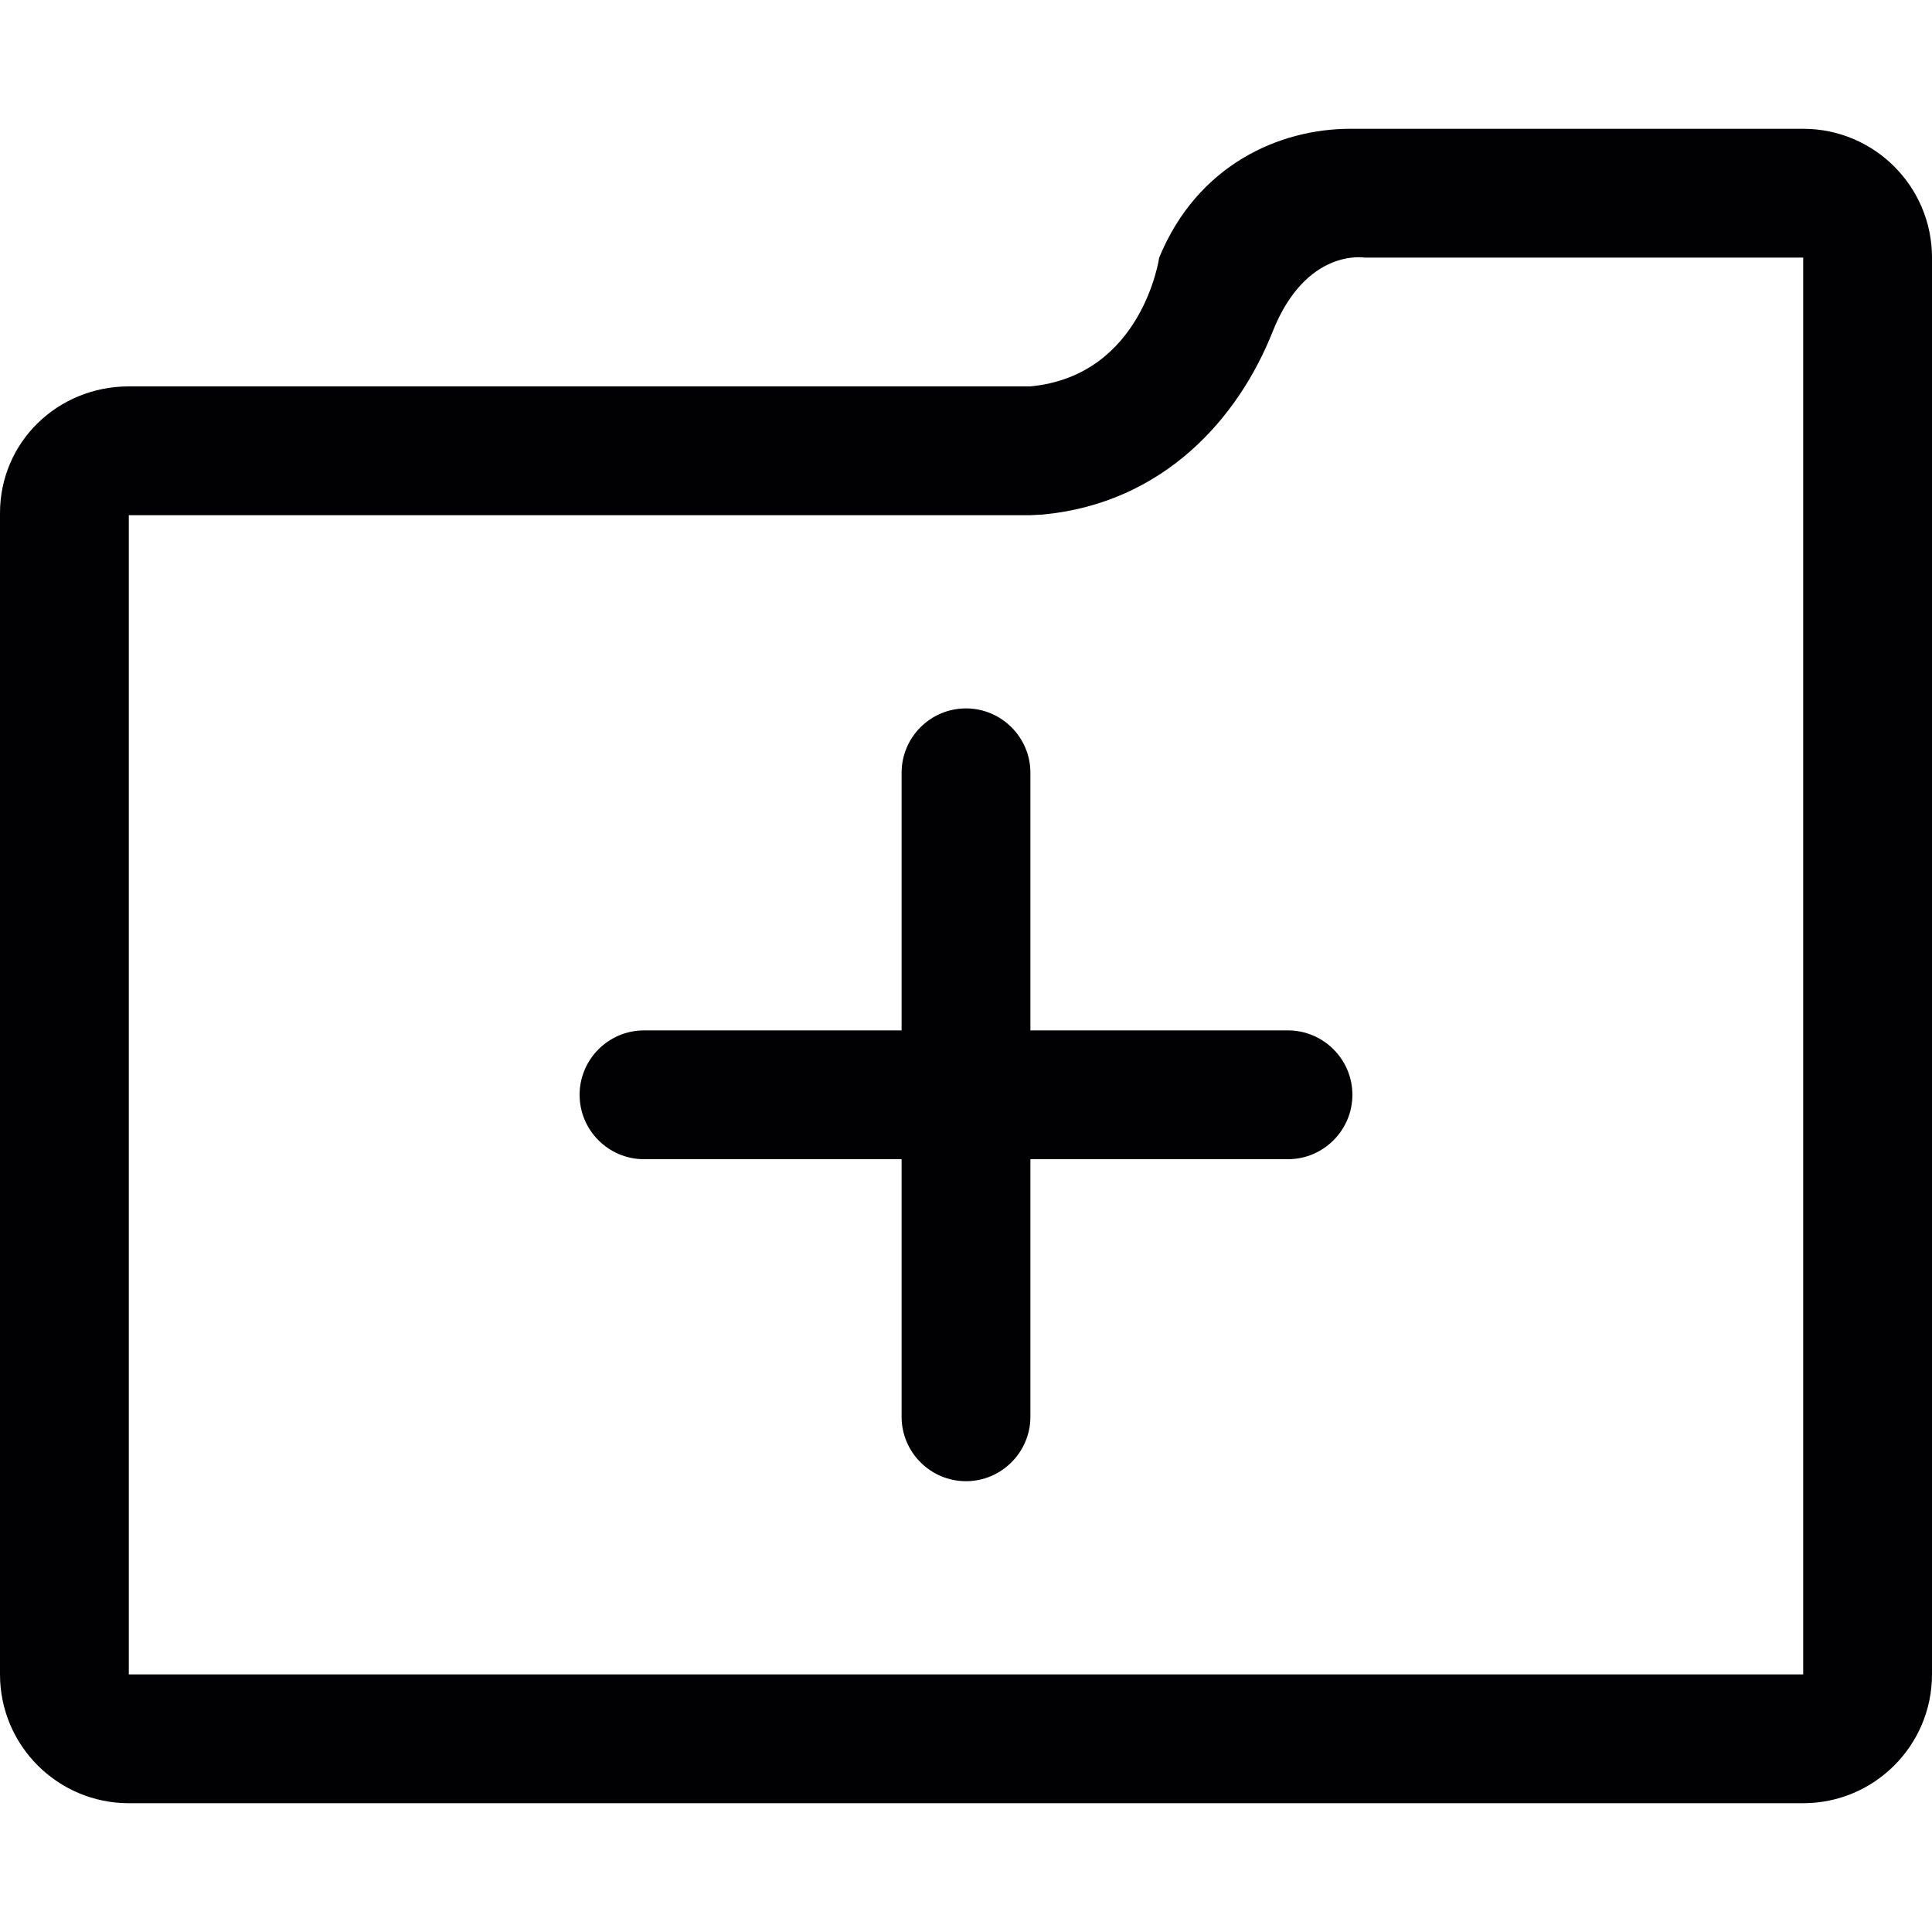
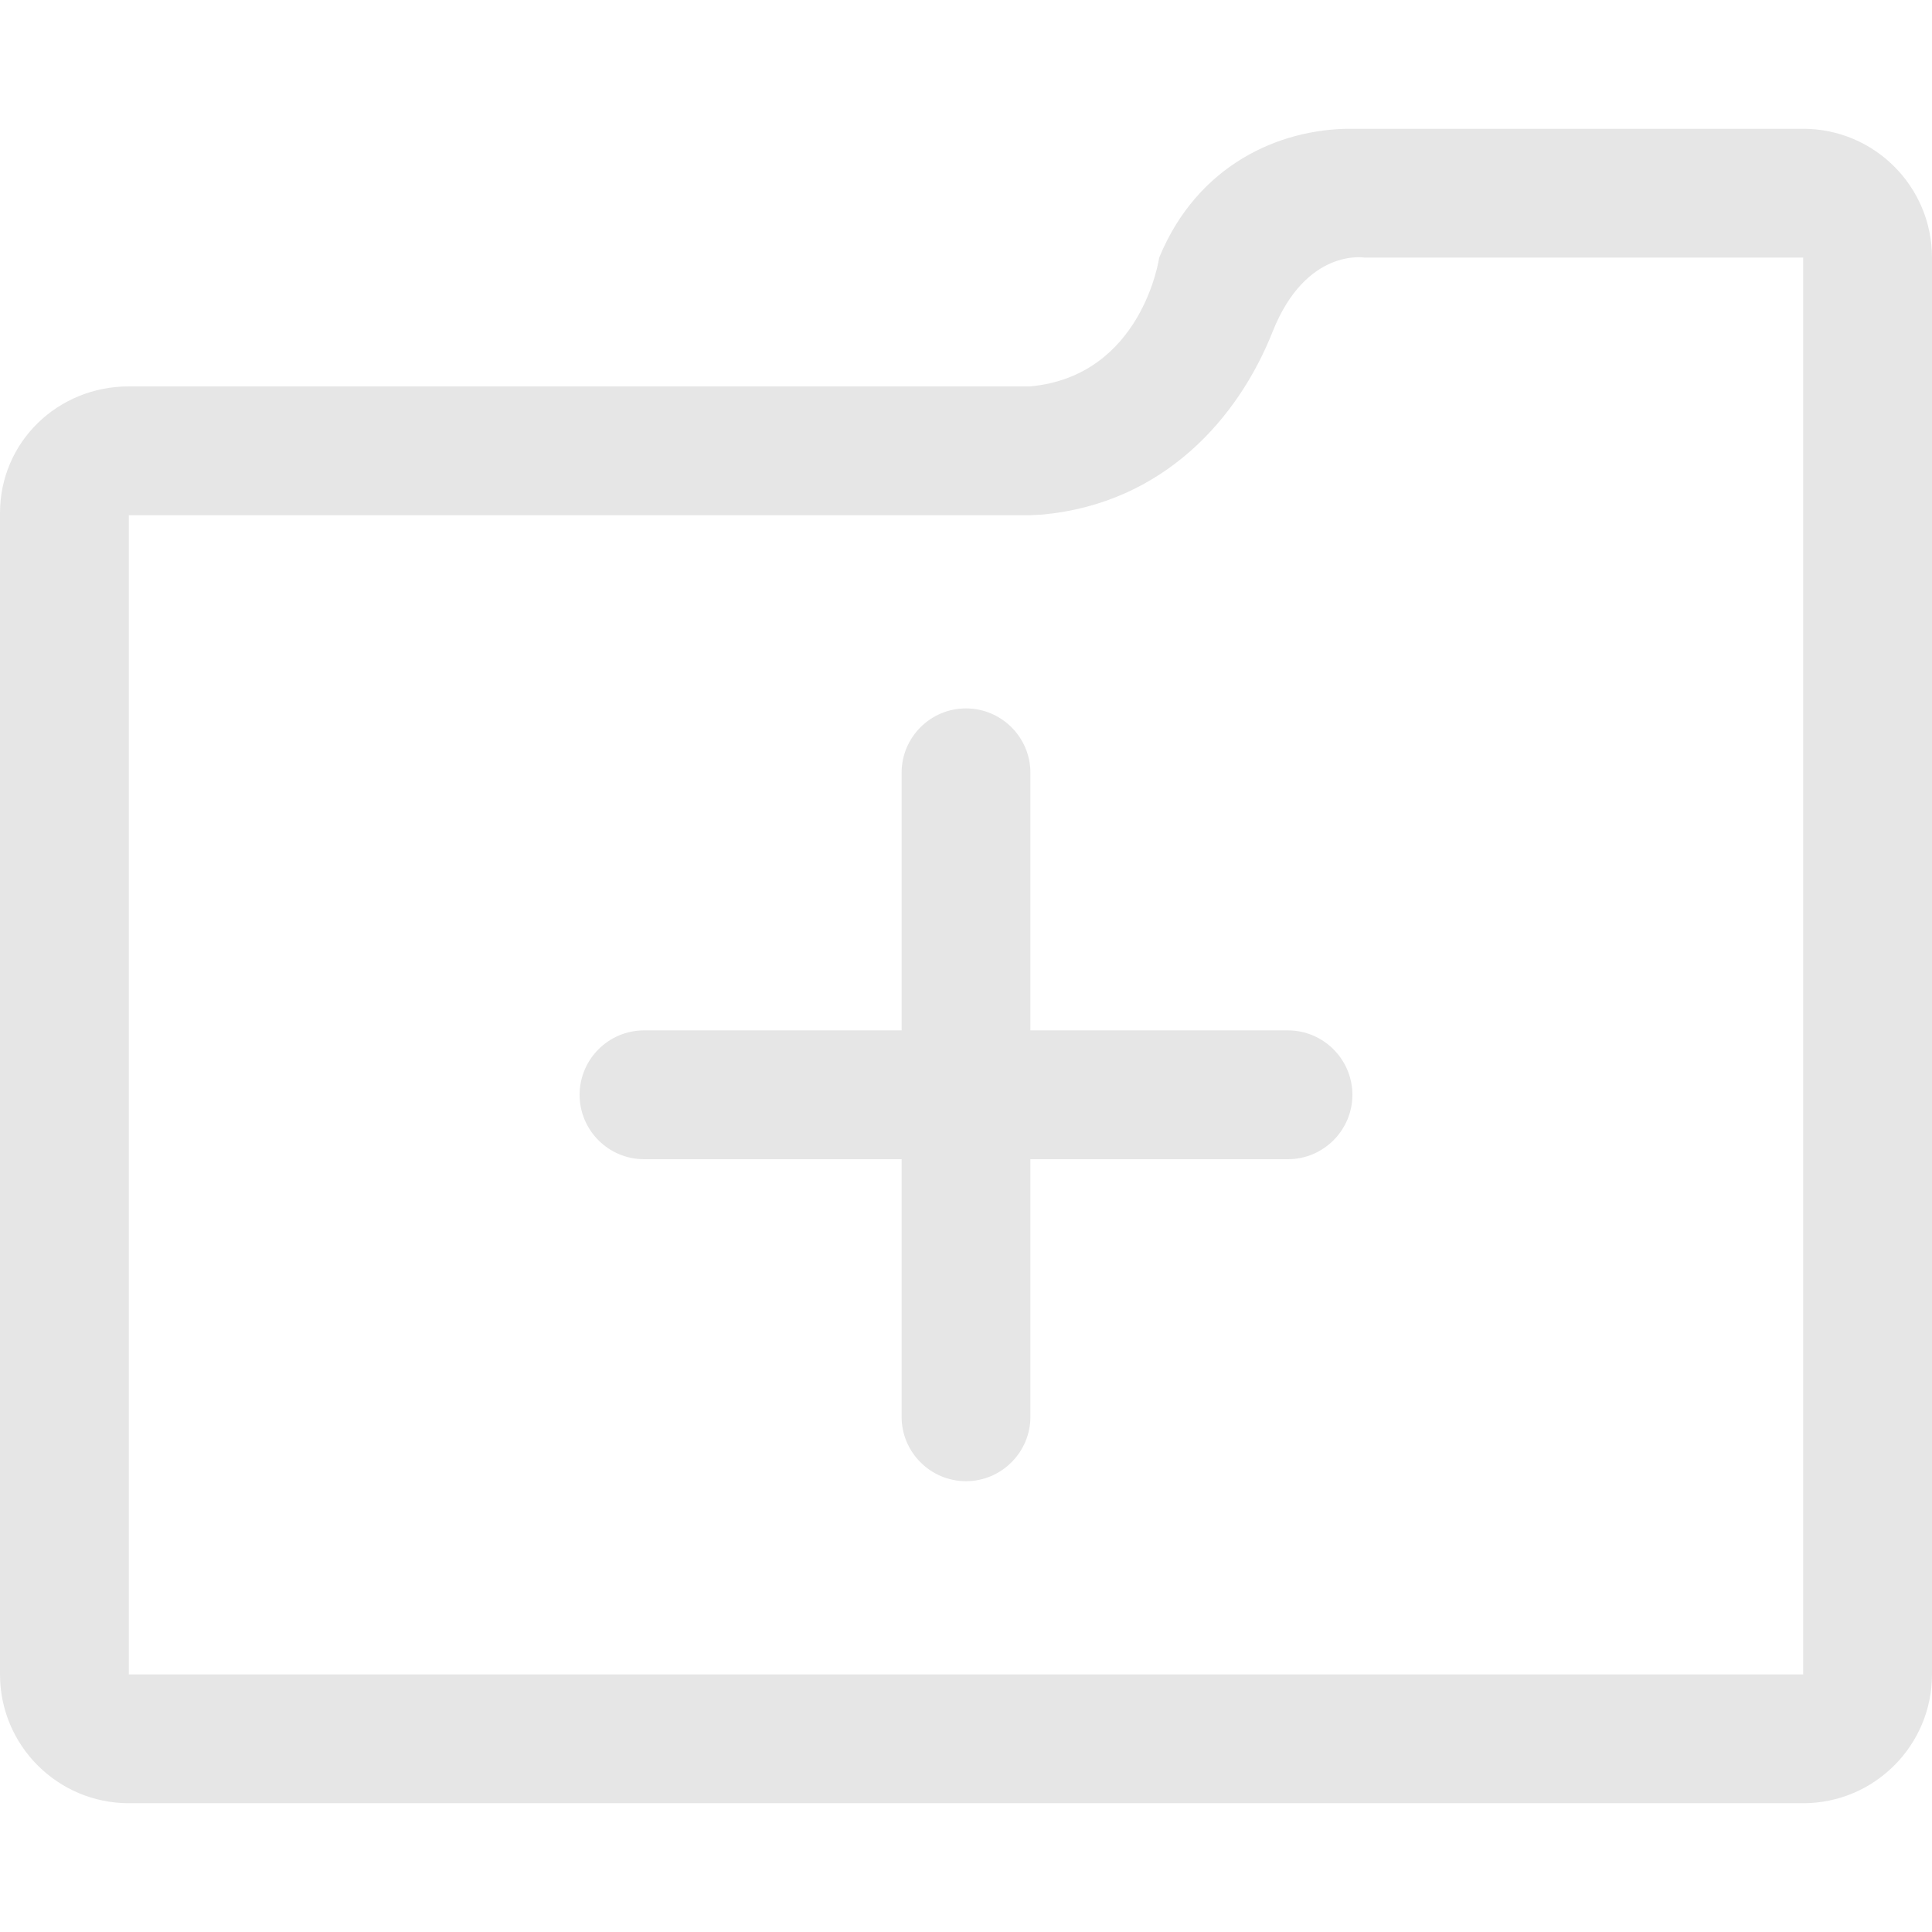
- <svg xmlns="http://www.w3.org/2000/svg" version="1.1" id="Capa_1" x="0px" y="0px" viewBox="0 0 476.737 476.737" style="enable-background:new 0 0 476.737 476.737;" xml:space="preserve">
-   <g>
-     <g>
-       <g>
-         <g>
-           <path style="fill:#010002;" d="M444.955,31.782H333.208c-17.576,0-37.758,8.931-47.165,31.782c0,0-4.132,29.145-31.782,31.782      H31.782C14.239,95.347,0,109.077,0,126.621v286.551c0,17.544,14.239,31.783,31.782,31.783h413.172      c17.544,0,31.782-14.239,31.782-31.783V63.565C476.737,46.021,462.499,31.782,444.955,31.782z M444.955,126.621v286.551H31.782      V127.13H254.26l3.051-0.159c29.812-2.829,48.246-23.71,56.732-45.163c8.263-20.722,22.661-18.243,22.661-18.243h108.251V126.621      z" />
-           <path style="fill:#010002;" d="M317.825,254.26H254.26v-63.565c0-8.772-7.151-15.891-15.891-15.891      c-8.772,0-15.891,7.119-15.891,15.891v63.565h-63.565c-8.772,0-15.891,7.151-15.891,15.891s7.119,15.891,15.891,15.891h63.565      v63.565c0,8.74,7.119,15.891,15.891,15.891c8.74,0,15.891-7.151,15.891-15.891v-63.565h63.565      c8.74,0,15.891-7.151,15.891-15.891S326.565,254.26,317.825,254.26z" />
+ <svg xmlns="http://www.w3.org/2000/svg" version="1.1" id="Capa_1" x="0px" y="0px" viewBox="0 0 476.737 476.737" style="enable-background:new 0 0 476.737 476.737;" xml:space="preserve" width="100%" height="100%">
+   <defs id="defs6482" />
+   <g id="g6438" style="fill:#e6e6e6">
+     <g id="g6440" style="fill:#e6e6e6">
+       <g id="g6442" style="fill:#e6e6e6">
+         <g id="g6444" style="fill:#e6e6e6">
+           <path style="fill:#e6e6e6" d="M444.955,31.782H333.208c-17.576,0-37.758,8.931-47.165,31.782c0,0-4.132,29.145-31.782,31.782      H31.782C14.239,95.347,0,109.077,0,126.621v286.551c0,17.544,14.239,31.783,31.782,31.783h413.172      c17.544,0,31.782-14.239,31.782-31.783V63.565C476.737,46.021,462.499,31.782,444.955,31.782z M444.955,126.621v286.551H31.782      V127.13H254.26l3.051-0.159c29.812-2.829,48.246-23.71,56.732-45.163c8.263-20.722,22.661-18.243,22.661-18.243h108.251V126.621      z" id="path6446" />
+           <path style="fill:#e6e6e6" d="M317.825,254.26H254.26v-63.565c0-8.772-7.151-15.891-15.891-15.891      c-8.772,0-15.891,7.119-15.891,15.891v63.565h-63.565c-8.772,0-15.891,7.151-15.891,15.891s7.119,15.891,15.891,15.891h63.565      v63.565c0,8.74,7.119,15.891,15.891,15.891c8.74,0,15.891-7.151,15.891-15.891v-63.565h63.565      c8.74,0,15.891-7.151,15.891-15.891S326.565,254.26,317.825,254.26z" id="path6448" />
        </g>
      </g>
    </g>
  </g>
-   <g>
- </g>
-   <g>
- </g>
-   <g>
- </g>
-   <g>
- </g>
-   <g>
- </g>
-   <g>
- </g>
-   <g>
- </g>
-   <g>
- </g>
-   <g>
- </g>
-   <g>
- </g>
-   <g>
- </g>
-   <g>
- </g>
-   <g>
- </g>
-   <g>
- </g>
-   <g>
- </g>
+   <g id="g6450" />
+   <g id="g6452" />
+   <g id="g6454" />
+   <g id="g6456" />
+   <g id="g6458" />
+   <g id="g6460" />
+   <g id="g6462" />
+   <g id="g6464" />
+   <g id="g6466" />
+   <g id="g6468" />
+   <g id="g6470" />
+   <g id="g6472" />
+   <g id="g6474" />
+   <g id="g6476" />
+   <g id="g6478" />
</svg>
